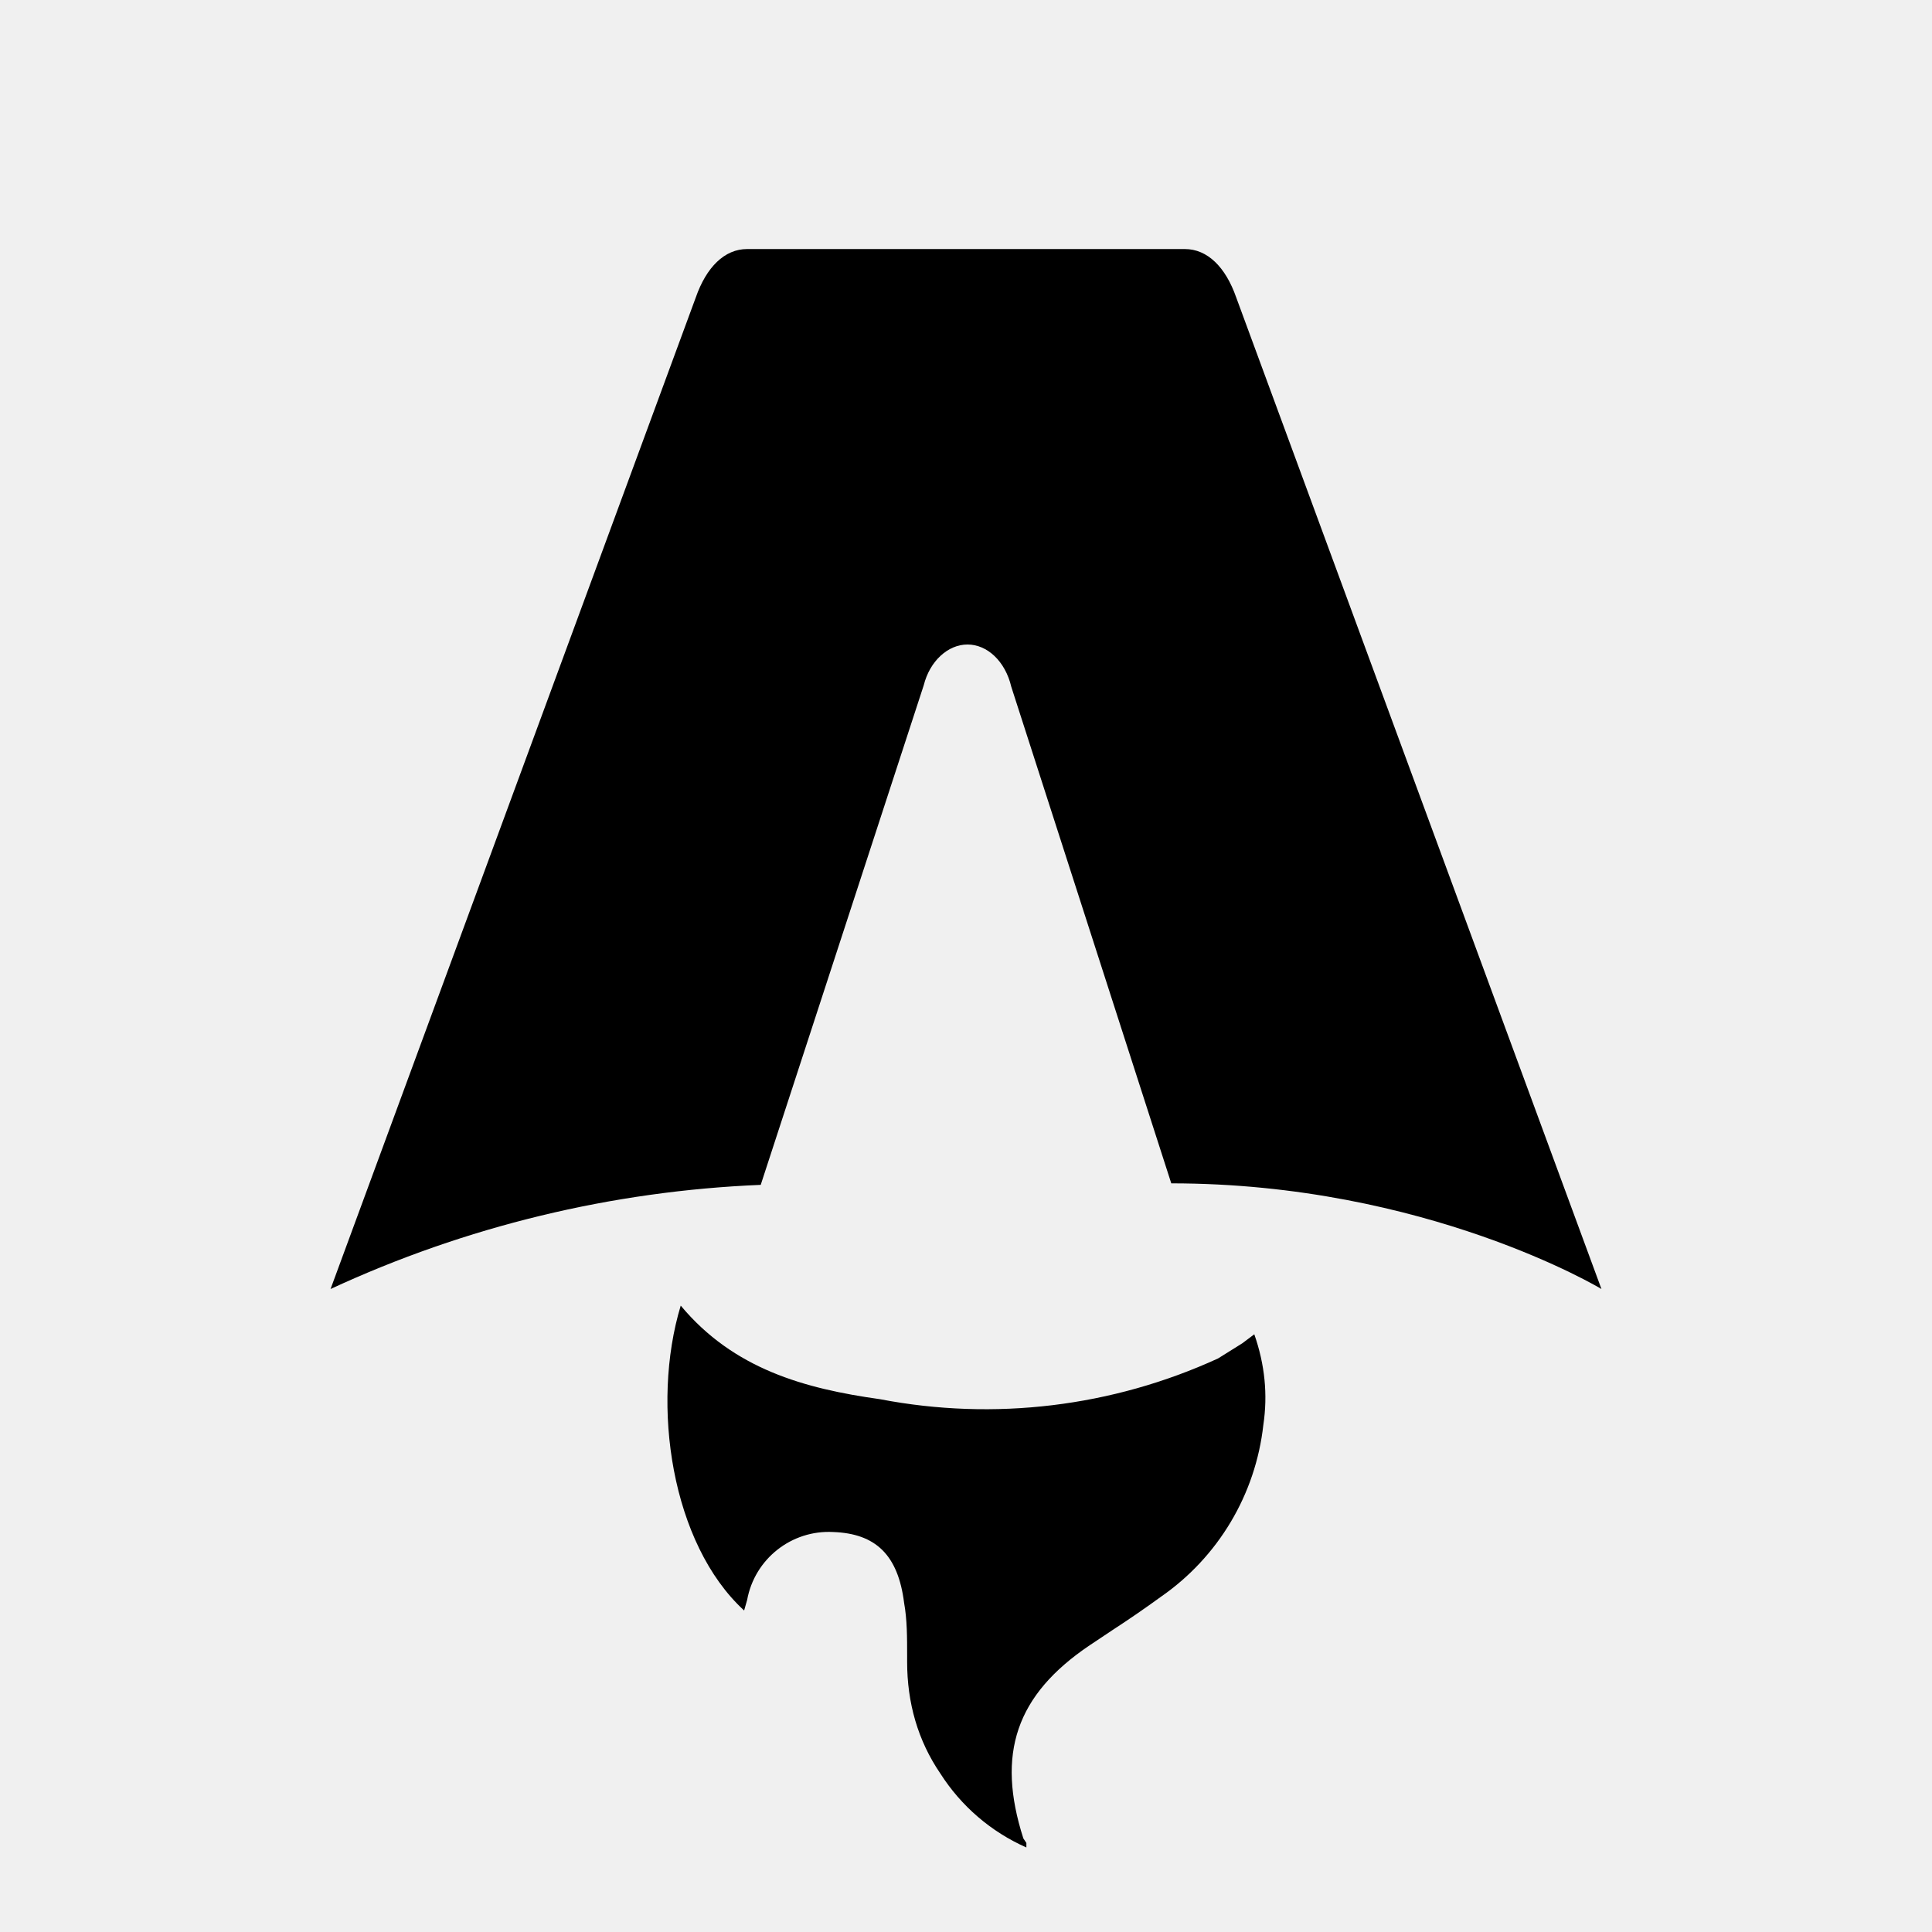
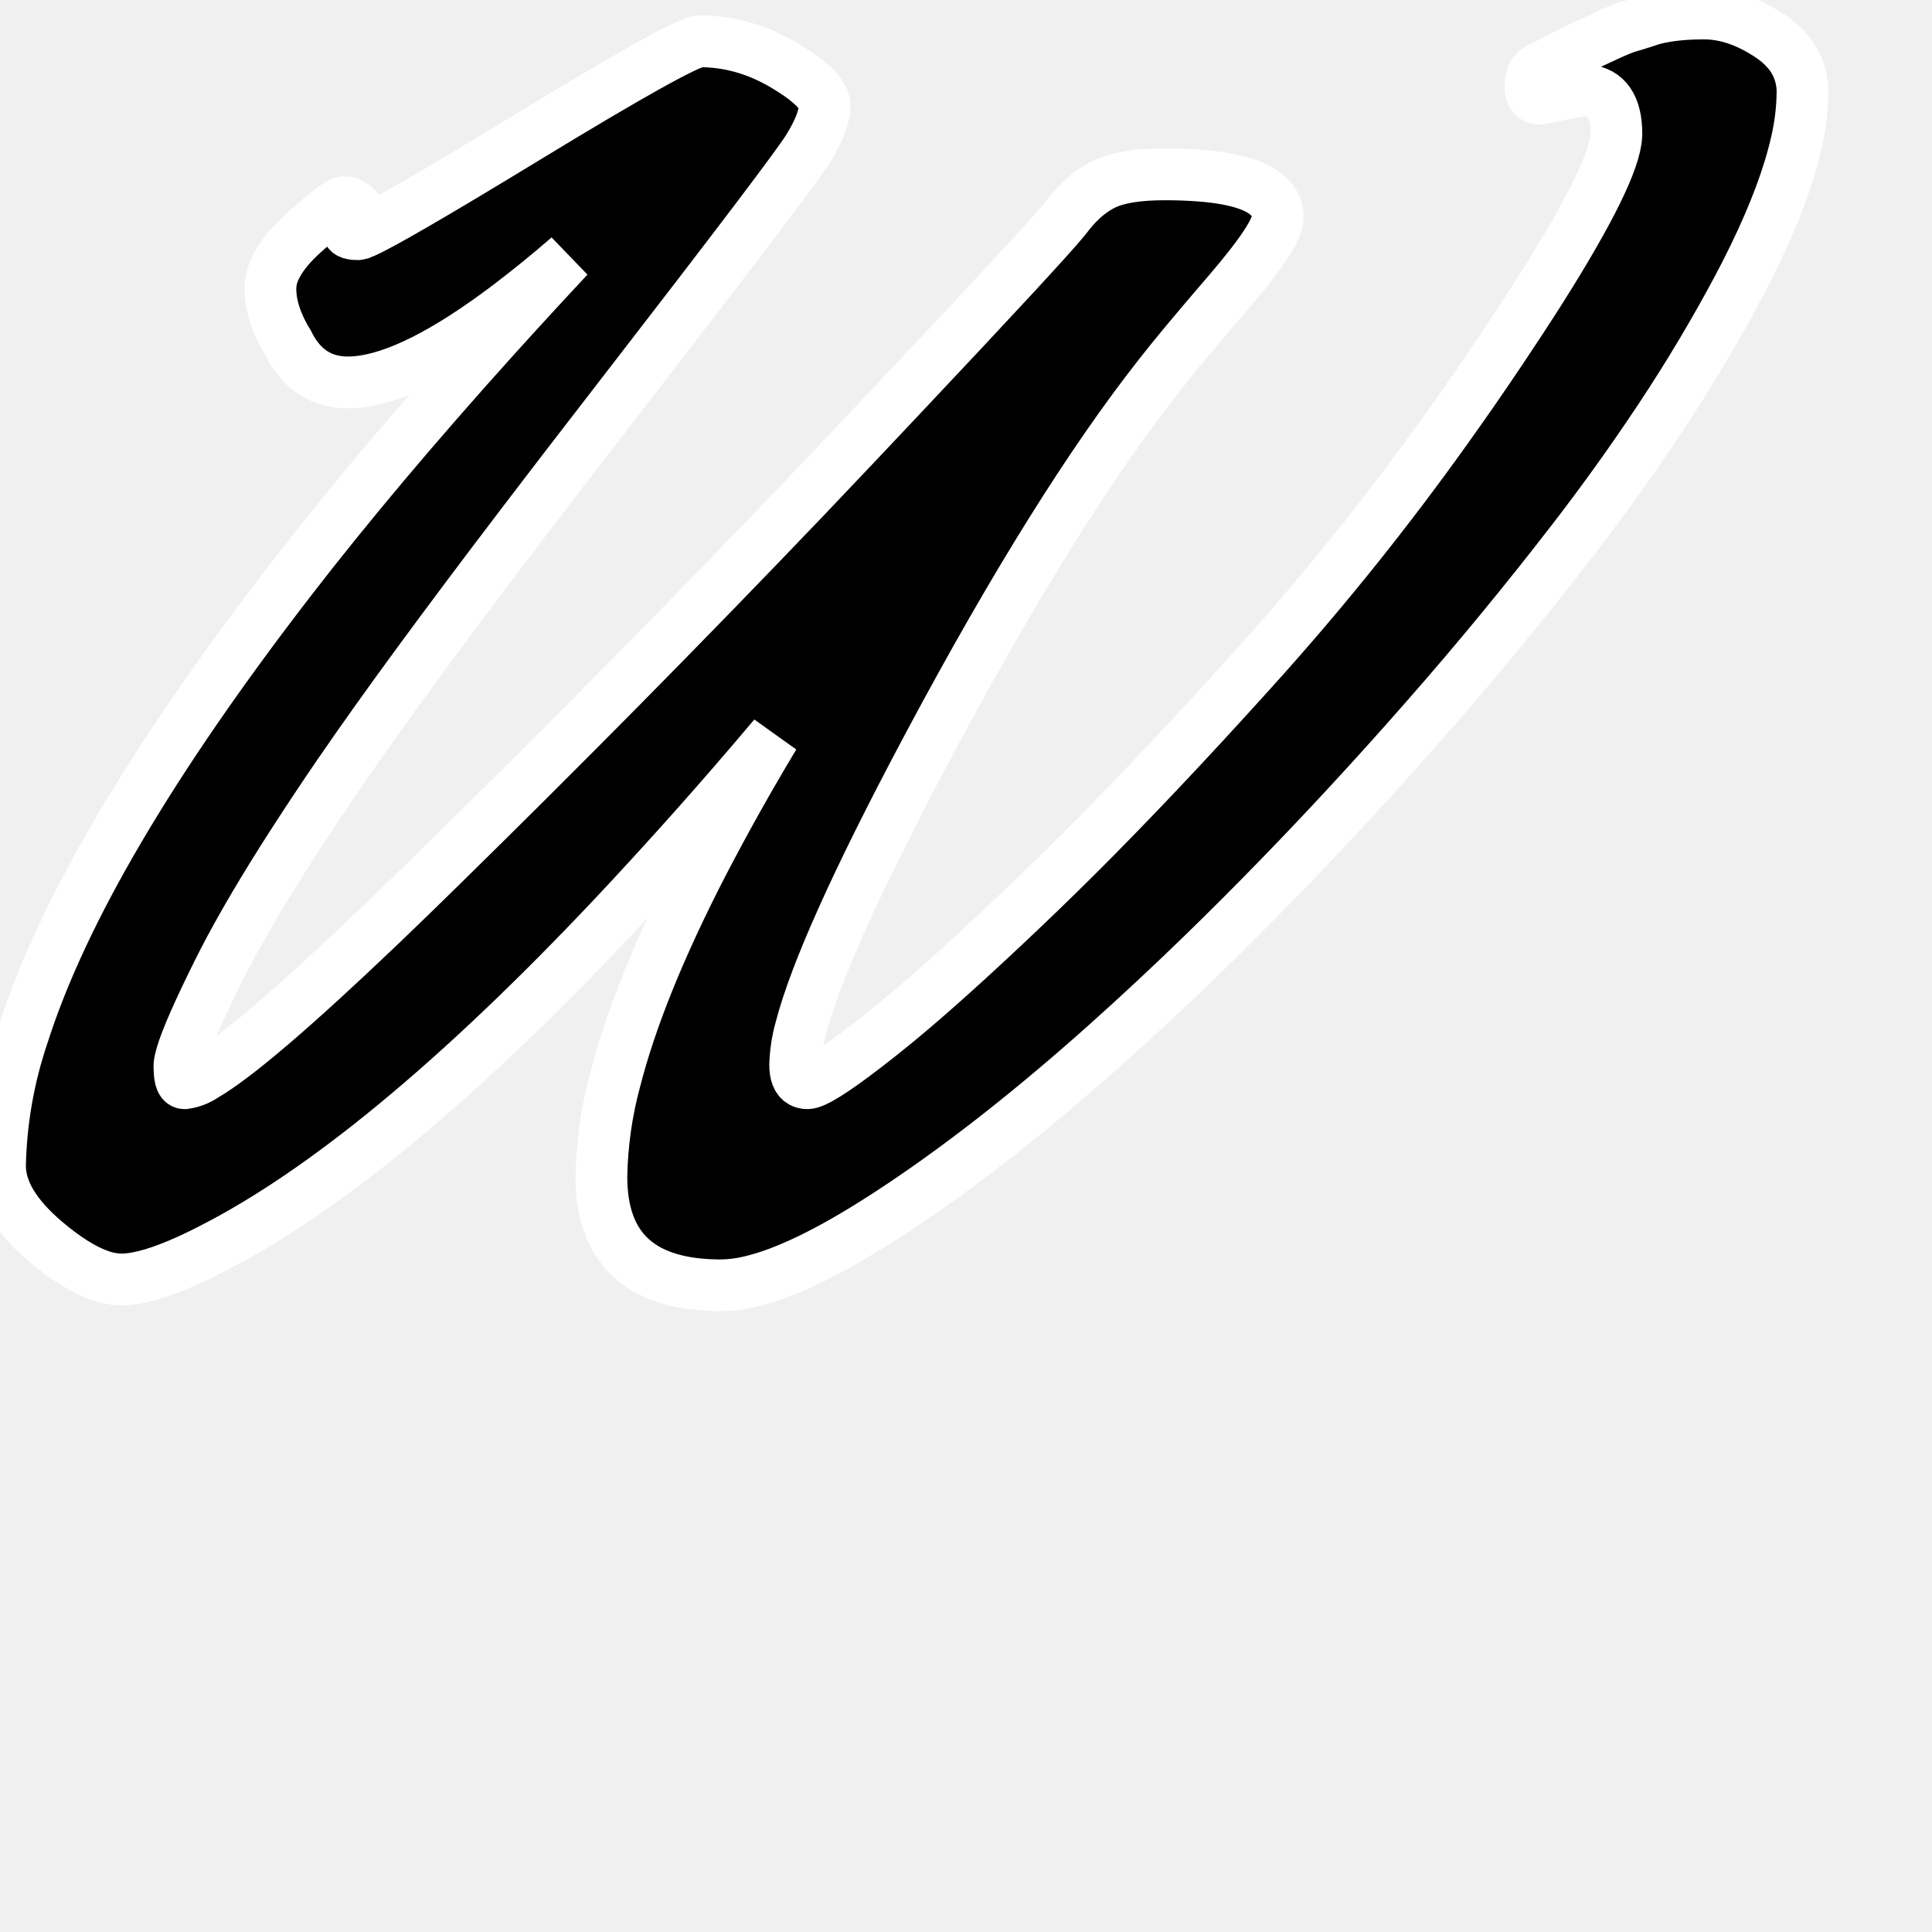
- <svg xmlns="http://www.w3.org/2000/svg" fill="none" viewBox="0 0 128 128">
-   <path d="M50.4 78.5a75.1 75.1 0 0 0-28.5 6.9l24.2-65.7c.7-2 1.9-3.2 3.4-3.2h29c1.5 0 2.7 1.2 3.4 3.2l24.2 65.7s-11.6-7-28.5-7L67 45.5c-.4-1.7-1.6-2.8-2.9-2.8-1.3 0-2.5 1.1-2.9 2.7L50.4 78.5Zm-1.1 28.2Zm-4.2-20.2c-2 6.6-.6 15.8 4.2 20.2a17.5 17.5 0 0 1 .2-.7 5.5 5.5 0 0 1 5.7-4.5c2.8.1 4.3 1.5 4.7 4.7.2 1.1.2 2.3.2 3.5v.4c0 2.7.7 5.2 2.2 7.4a13 13 0 0 0 5.7 4.9v-.3l-.2-.3c-1.8-5.6-.5-9.5 4.4-12.8l1.5-1a73 73 0 0 0 3.2-2.2 16 16 0 0 0 6.8-11.4c.3-2 .1-4-.6-6l-.8.6-1.6 1a37 37 0 0 1-22.4 2.7c-5-.7-9.7-2-13.2-6.2Z" />
+ <svg xmlns="http://www.w3.org/2000/svg" fill="none" viewBox="0 0 28 28">
+   <g fill-rule="evenodd" stroke-width="0.125mm" fill="none" style="stroke:none;stroke-width:0.125mm;fill:none">
+     <path class="letter letter-w" fill="none" stroke="white" stroke-width="0.75" d="M22.937 1.307 L22.315 1.429 Q22.18 1.429 22.18 1.246 Q22.18 1.149 22.209 1.088 A0.171 0.171 0 0 1 22.284 1.008 A11.661 11.661 0 0 1 22.345 0.975 Q22.439 0.926 22.6 0.844 A93.532 93.532 0 0 1 22.638 0.824 Q22.855 0.713 22.957 0.666 A1.805 1.805 0 0 1 22.986 0.654 A5.386 5.386 0 0 0 23.042 0.629 Q23.131 0.588 23.276 0.52 A35.665 35.665 0 0 0 23.291 0.513 Q23.484 0.423 23.608 0.384 A1.038 1.038 0 0 1 23.627 0.379 A5.389 5.389 0 0 0 23.731 0.348 Q23.777 0.334 23.829 0.317 A11.081 11.081 0 0 0 23.938 0.281 Q24.172 0.216 24.496 0.2 A4.357 4.357 0 0 1 24.701 0.196 Q25.159 0.196 25.641 0.513 A1.227 1.227 0 0 1 25.911 0.748 A0.899 0.899 0 0 1 26.123 1.343 A3.326 3.326 0 0 1 26.033 2.074 Q25.869 2.794 25.412 3.732 A14.312 14.312 0 0 1 25.196 4.157 A22.906 22.906 0 0 1 24.062 6.058 A30.257 30.257 0 0 1 22.815 7.801 A52.334 52.334 0 0 1 20.65 10.431 A61.626 61.626 0 0 1 19.556 11.646 A57.125 57.125 0 0 1 17.441 13.819 A46.13 46.13 0 0 1 16.028 15.137 Q14.488 16.513 13.11 17.44 A18.712 18.712 0 0 1 12.787 17.652 Q11.625 18.399 10.873 18.574 A1.873 1.873 0 0 1 10.449 18.628 Q8.716 18.628 8.716 17.054 A5.723 5.723 0 0 1 8.914 15.655 Q9.258 14.306 10.199 12.488 A33.523 33.523 0 0 1 11.219 10.669 A64.374 64.374 0 0 1 8.882 13.295 Q5.527 16.849 3.064 18.103 Q2.4 18.445 1.98 18.521 A1.252 1.252 0 0 1 1.758 18.543 A0.961 0.961 0 0 1 1.44 18.483 Q1.092 18.361 0.653 17.988 Q0 17.432 0 16.895 A6.314 6.314 0 0 1 0.334 14.993 Q1.188 12.317 4.224 8.387 Q5.458 6.789 7.156 4.904 A91.883 91.883 0 0 1 8.24 3.724 A16.888 16.888 0 0 1 7.369 4.432 Q6.017 5.454 5.182 5.535 A1.449 1.449 0 0 1 5.042 5.542 Q4.456 5.542 4.175 4.969 A2.005 2.005 0 0 1 4.019 4.663 Q3.945 4.48 3.926 4.306 A1.119 1.119 0 0 1 3.919 4.181 A0.688 0.688 0 0 1 3.987 3.893 Q4.086 3.678 4.327 3.444 A2.879 2.879 0 0 1 4.407 3.37 A12.673 12.673 0 0 1 4.523 3.267 Q4.826 3.001 4.936 2.945 A0.112 0.112 0 0 1 4.981 2.93 A0.235 0.235 0 0 1 5.114 2.972 A0.308 0.308 0 0 1 5.139 2.991 Q5.196 3.038 5.209 3.078 A0.075 0.075 0 0 1 5.213 3.101 Q5.042 3.284 5.042 3.339 A0.039 0.039 0 0 0 5.063 3.373 Q5.097 3.394 5.188 3.394 A0.233 0.233 0 0 0 5.258 3.372 Q5.622 3.219 7.63 1.996 Q9.882 0.624 10.136 0.599 A0.089 0.089 0 0 1 10.144 0.599 Q10.779 0.599 11.365 0.946 A3.494 3.494 0 0 1 11.579 1.083 Q11.885 1.297 11.939 1.463 A0.223 0.223 0 0 1 11.951 1.532 Q11.951 1.734 11.776 2.045 A2.95 2.95 0 0 1 11.707 2.161 Q11.476 2.53 9.093 5.611 A757.789 757.789 0 0 1 8.802 5.988 A248.782 248.782 0 0 0 7.562 7.602 Q5.848 9.852 4.943 11.173 A36.928 36.928 0 0 0 4.932 11.188 A42.684 42.684 0 0 0 4.24 12.229 Q3.621 13.191 3.247 13.914 A11.533 11.533 0 0 0 3.162 14.081 A22.932 22.932 0 0 0 2.971 14.474 Q2.619 15.216 2.601 15.433 A0.264 0.264 0 0 0 2.6 15.455 A1.242 1.242 0 0 0 2.603 15.531 Q2.609 15.643 2.639 15.68 A0.043 0.043 0 0 0 2.674 15.699 A0.661 0.661 0 0 0 2.959 15.59 Q3.634 15.201 5.496 13.424 A88.744 88.744 0 0 0 6.342 12.604 A229.675 229.675 0 0 0 11.635 7.245 A209.456 209.456 0 0 0 12.354 6.488 A650.907 650.907 0 0 0 13.027 5.775 Q15.099 3.577 15.424 3.183 A1.489 1.489 0 0 0 15.46 3.138 A1.928 1.928 0 0 1 15.671 2.901 Q15.804 2.776 15.947 2.697 A1.14 1.14 0 0 1 16.004 2.668 Q16.297 2.527 16.883 2.527 A6.566 6.566 0 0 1 17.397 2.546 Q18.215 2.61 18.436 2.902 A0.399 0.399 0 0 1 18.518 3.15 Q18.518 3.406 17.804 4.236 Q17.09 5.066 16.797 5.445 Q15.305 7.343 13.48 10.758 A72.062 72.062 0 0 0 13.397 10.914 Q11.917 13.701 11.606 14.903 A2.193 2.193 0 0 0 11.524 15.43 Q11.524 15.627 11.618 15.679 A0.167 0.167 0 0 0 11.701 15.699 Q11.854 15.699 12.527 15.183 A18.762 18.762 0 0 0 12.75 15.009 A16.977 16.977 0 0 0 13.222 14.621 Q13.98 13.976 15.052 12.946 A47.994 47.994 0 0 0 16.178 11.824 Q17.162 10.813 18.299 9.546 A38.815 38.815 0 0 0 20.934 6.256 A44.408 44.408 0 0 0 21.771 5.048 A39.337 39.337 0 0 0 22.334 4.186 Q23.402 2.494 23.425 1.964 A0.526 0.526 0 0 0 23.426 1.941 Q23.426 1.347 22.997 1.309 A0.684 0.684 0 0 0 22.937 1.307 Z" />
+   </g>
  <style>
        path { fill: #000; }
        @media (prefers-color-scheme: dark) {
-             path { fill: #FFF; }
+             path { fill: none; }
        }
    </style>
</svg>
